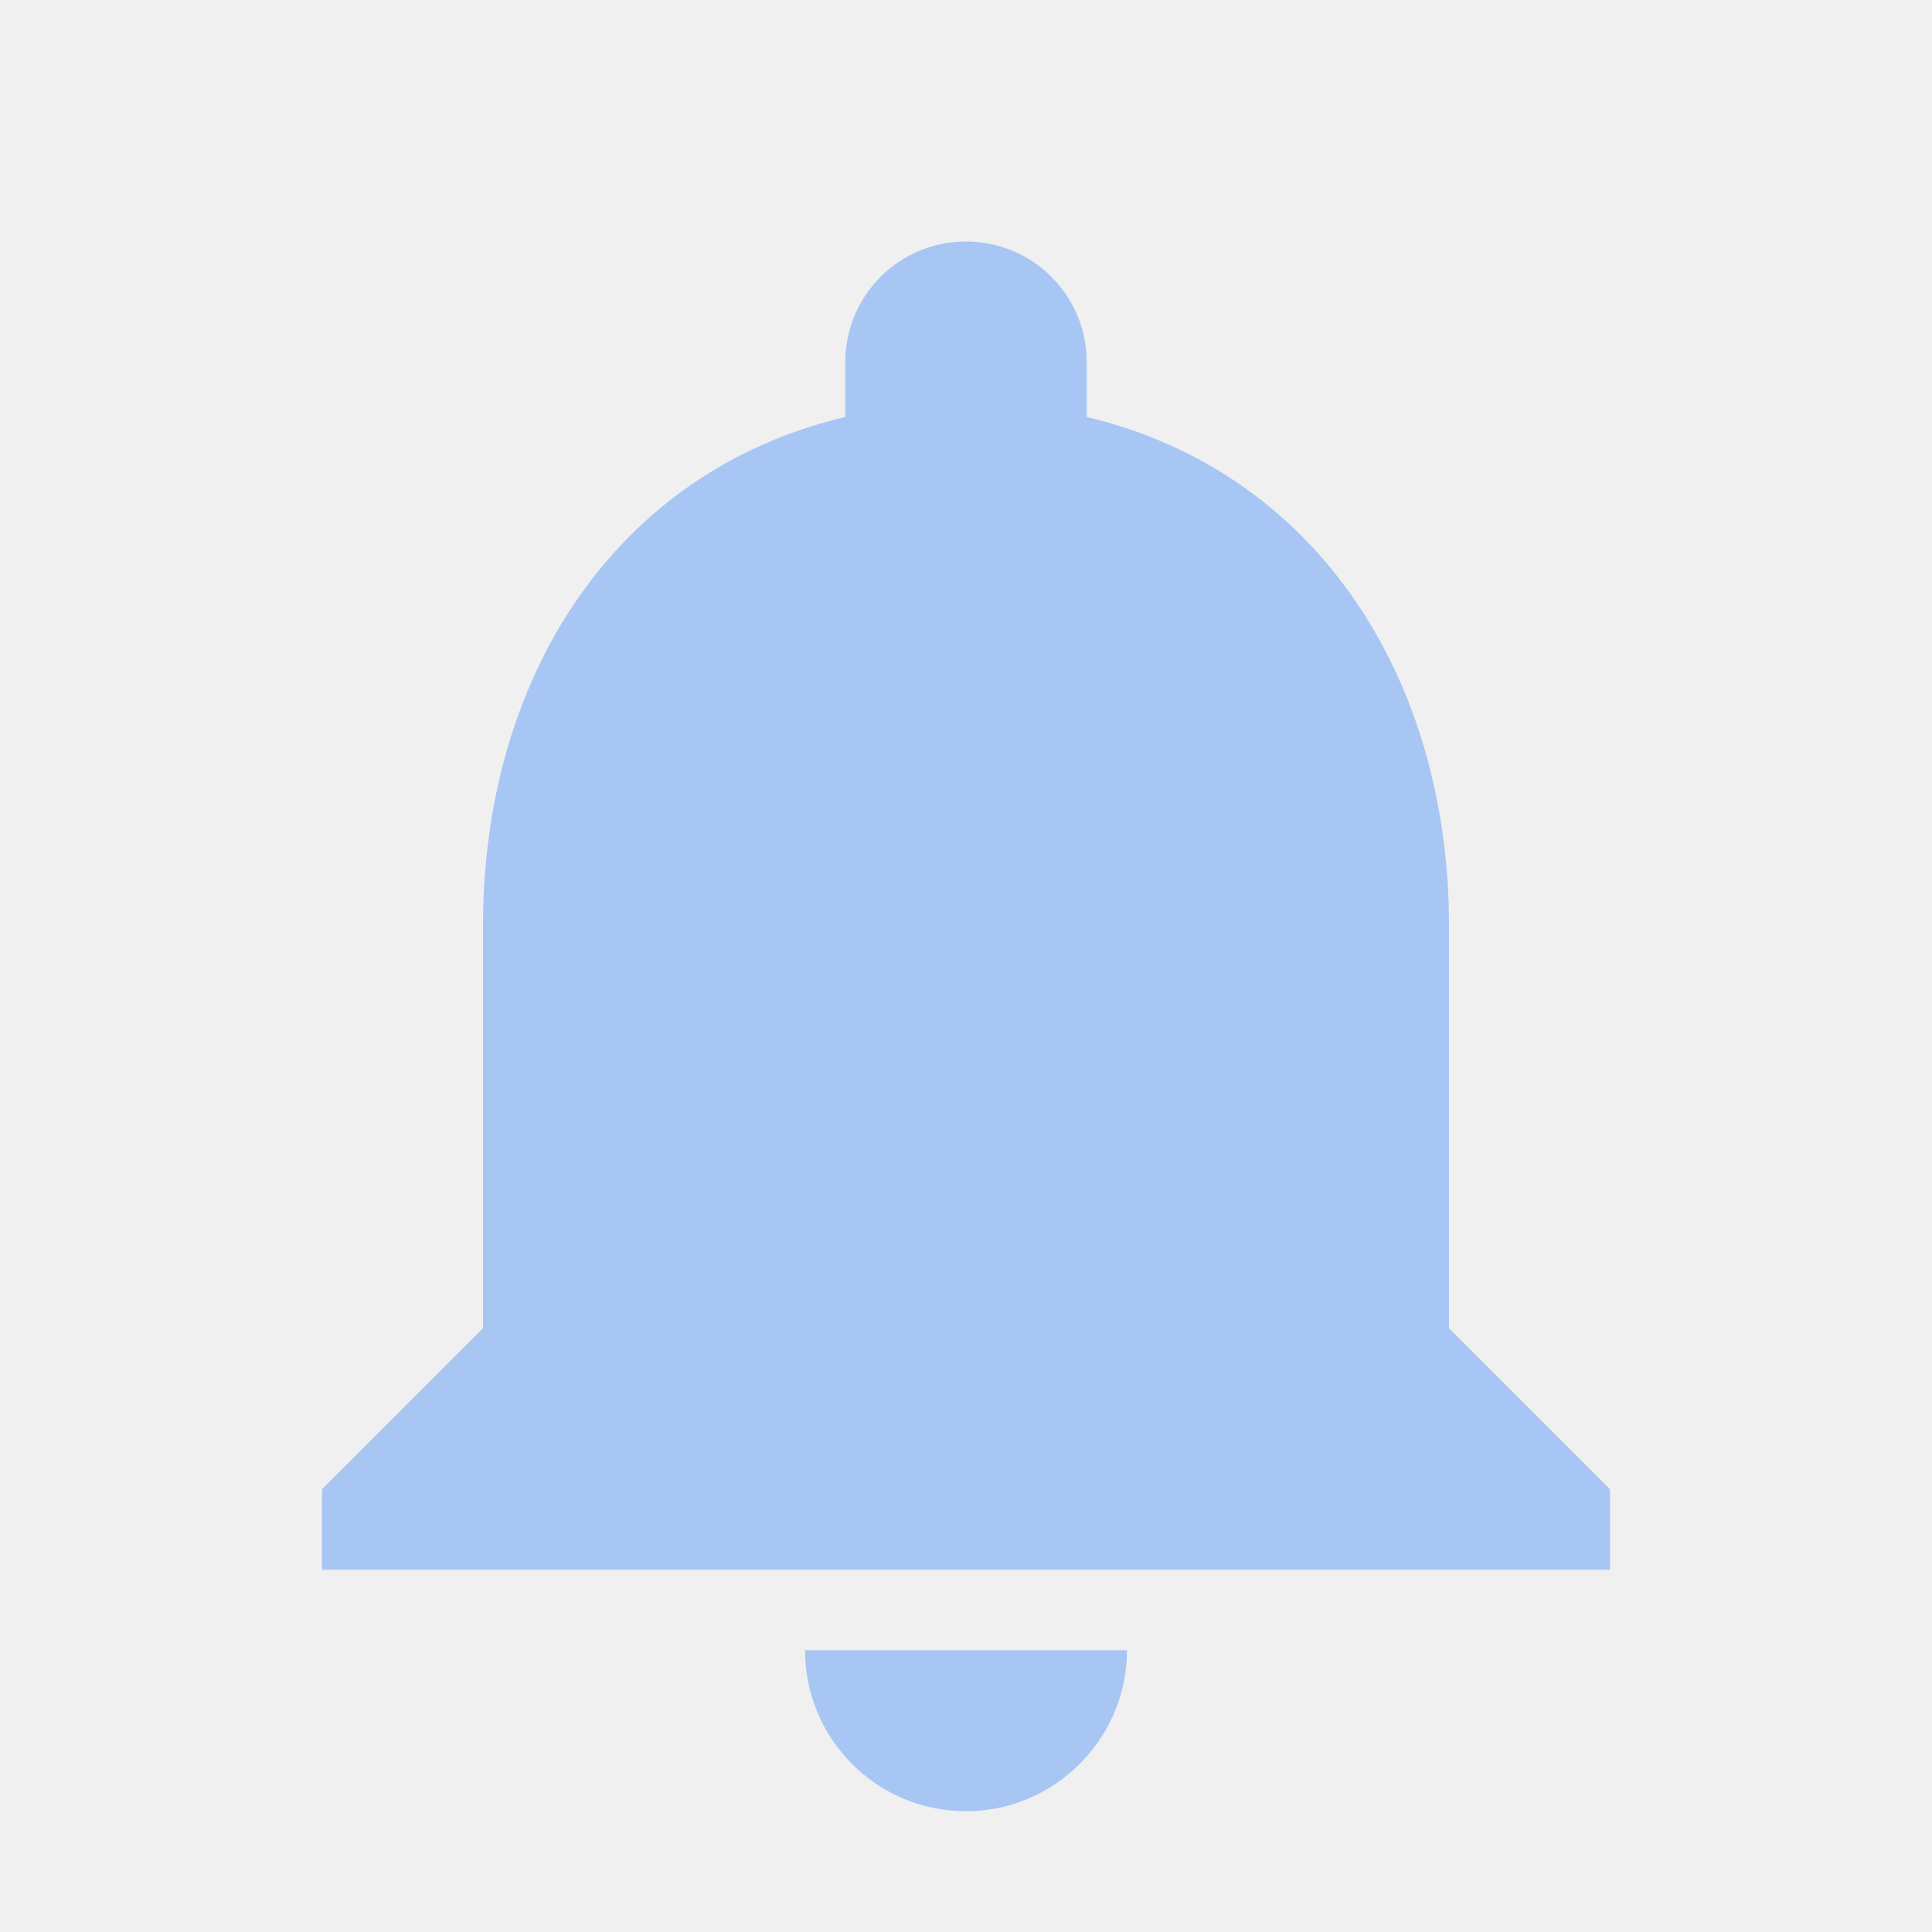
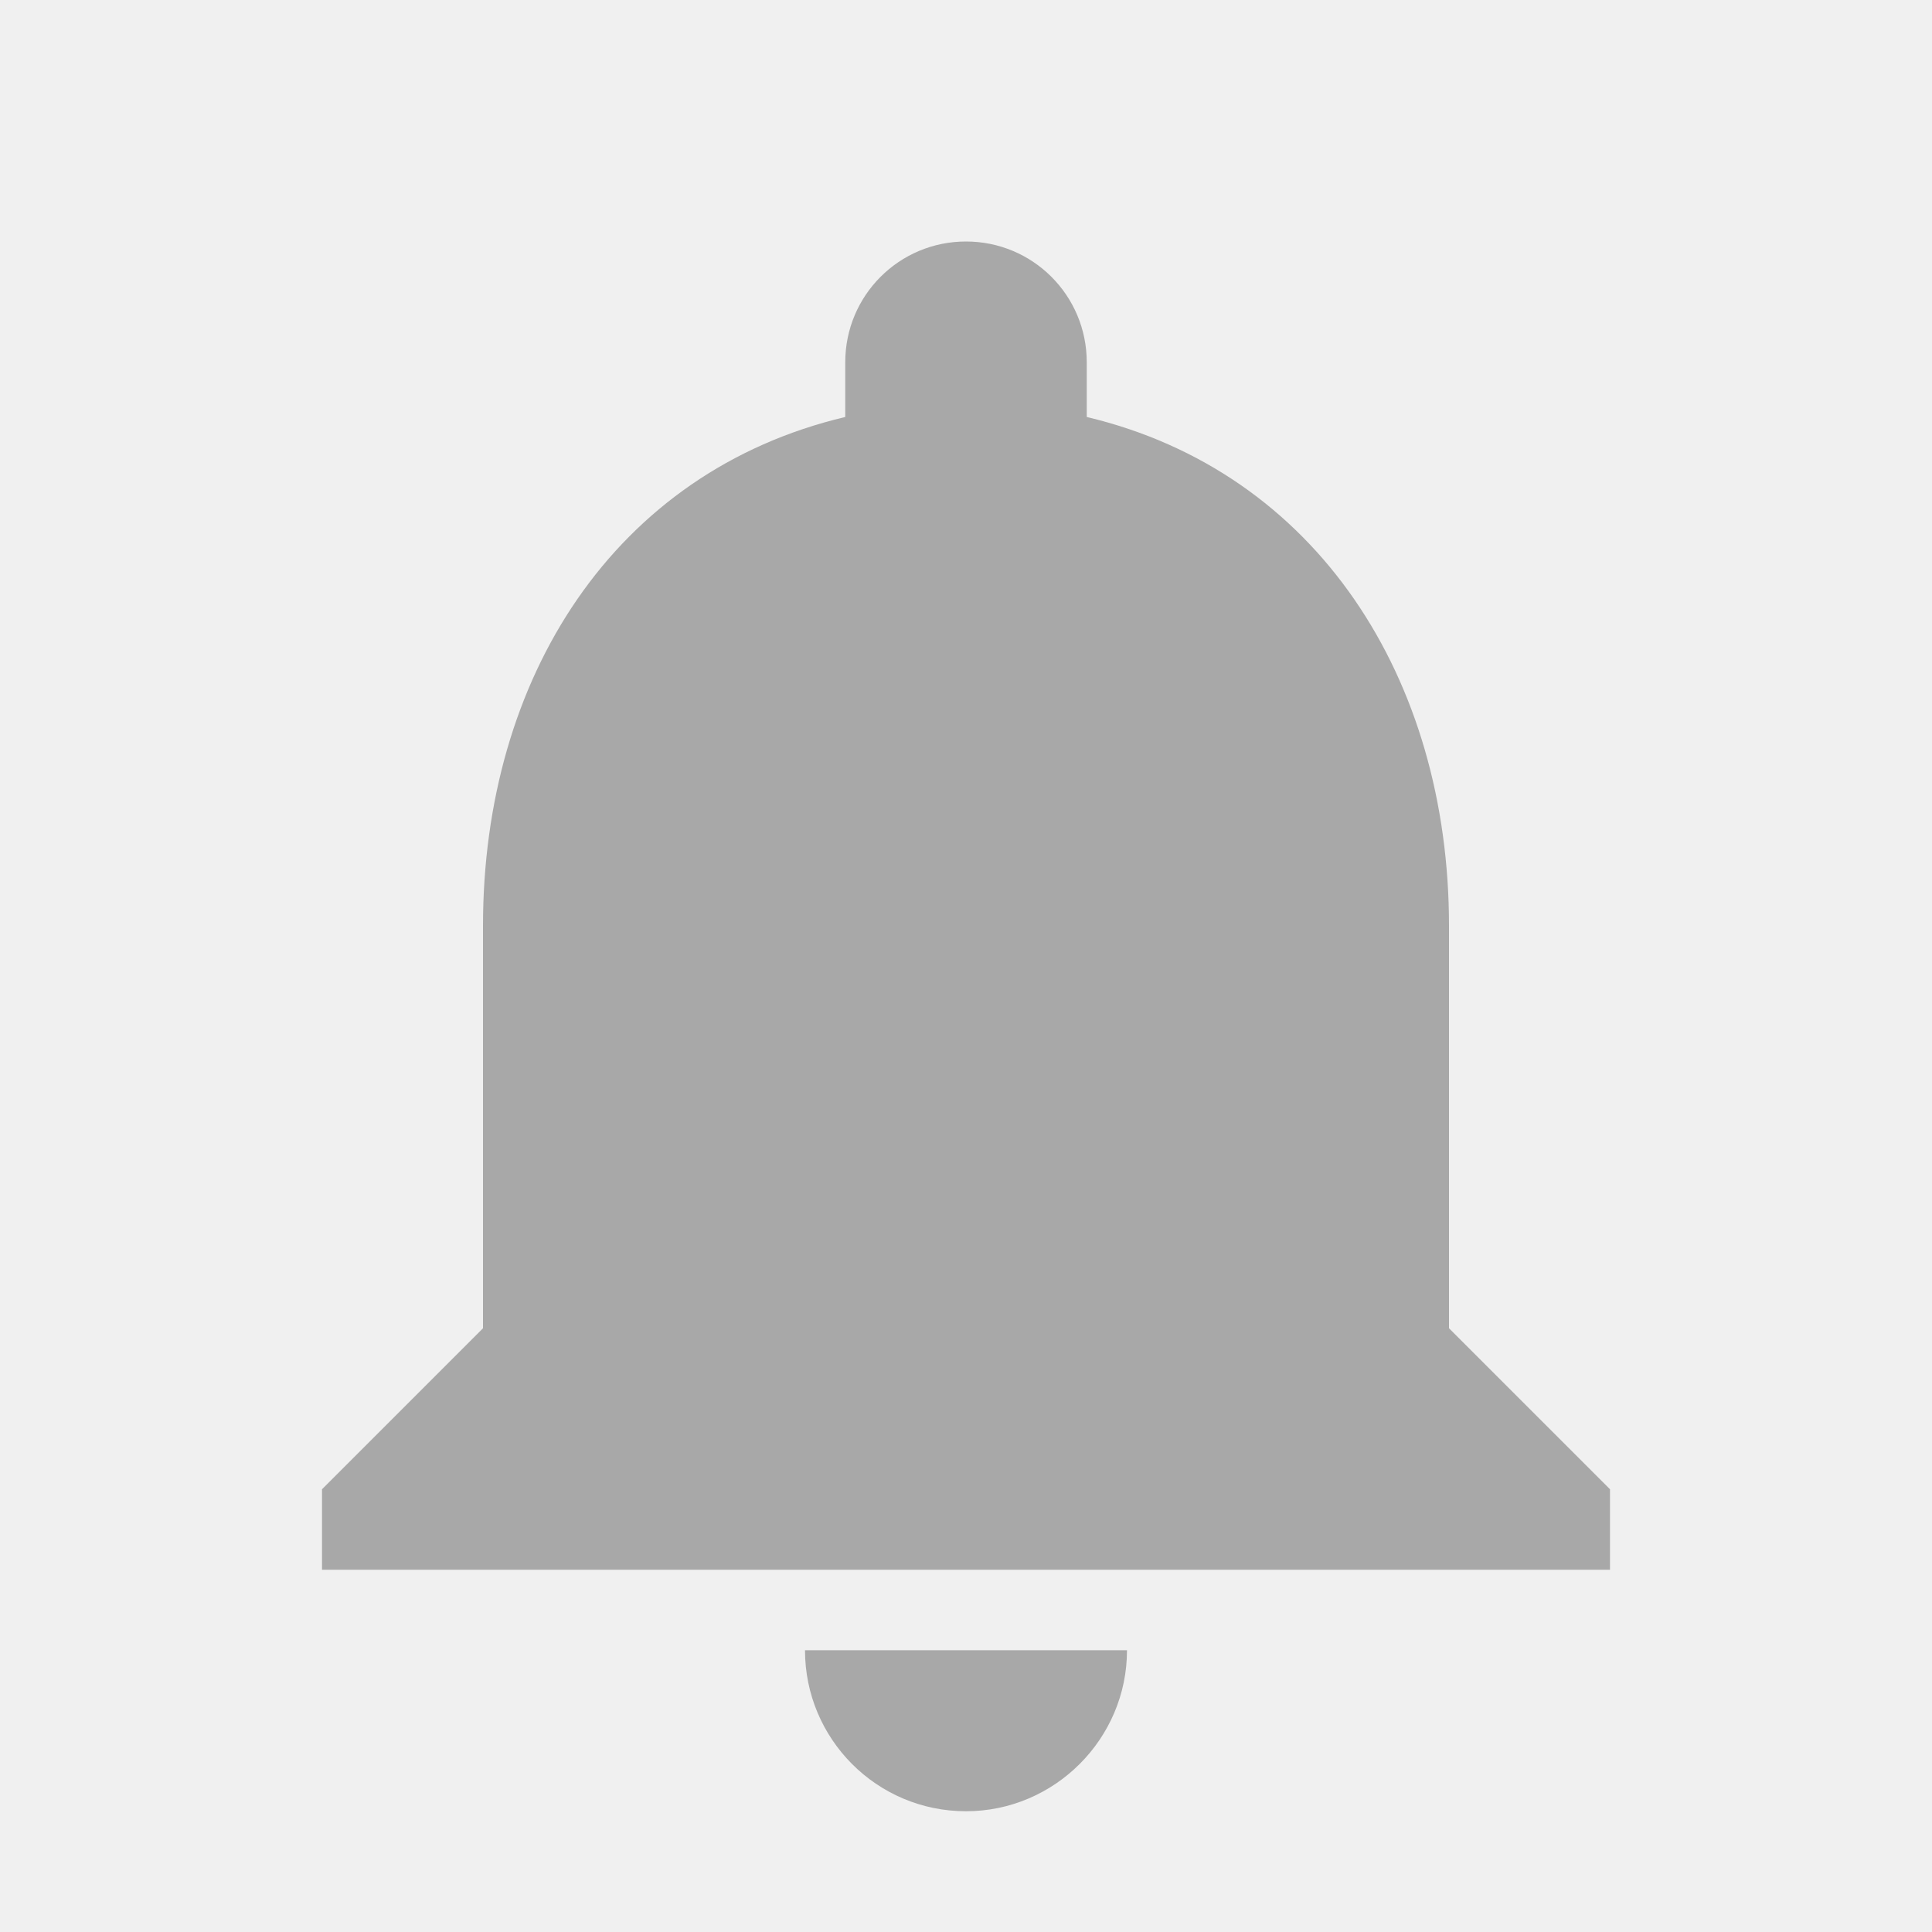
<svg xmlns="http://www.w3.org/2000/svg" xmlns:xlink="http://www.w3.org/1999/xlink" width="24" height="24" viewBox="0 0 24 24">
  <defs>
    <path id="prefix__a" d="M8 19.5c1.1 0 2-.9 2-2H6c0 1.1.89 2 2 2zm6-6v-5c0-3.07-1.64-5.64-4.5-6.32V1.5C9.5.67 8.83 0 8 0S6.5.67 6.5 1.5v.68C3.63 2.86 2 5.42 2 8.5v5l-2 2v1h16v-1l-2-2z" />
  </defs>
  <g fill="none" fill-rule="evenodd" opacity=".3" transform="translate(4 3)">
    <mask id="prefix__b" fill="#fff">
      <use xlink:href="#prefix__a" />
    </mask>
-     <g fill="#0065FF" mask="url(#prefix__b)">
+     <g fill="#000" mask="url(#prefix__b)">
      <path d="M0 0H50V50H0z" transform="translate(-17 -16)" />
    </g>
  </g>
</svg>
